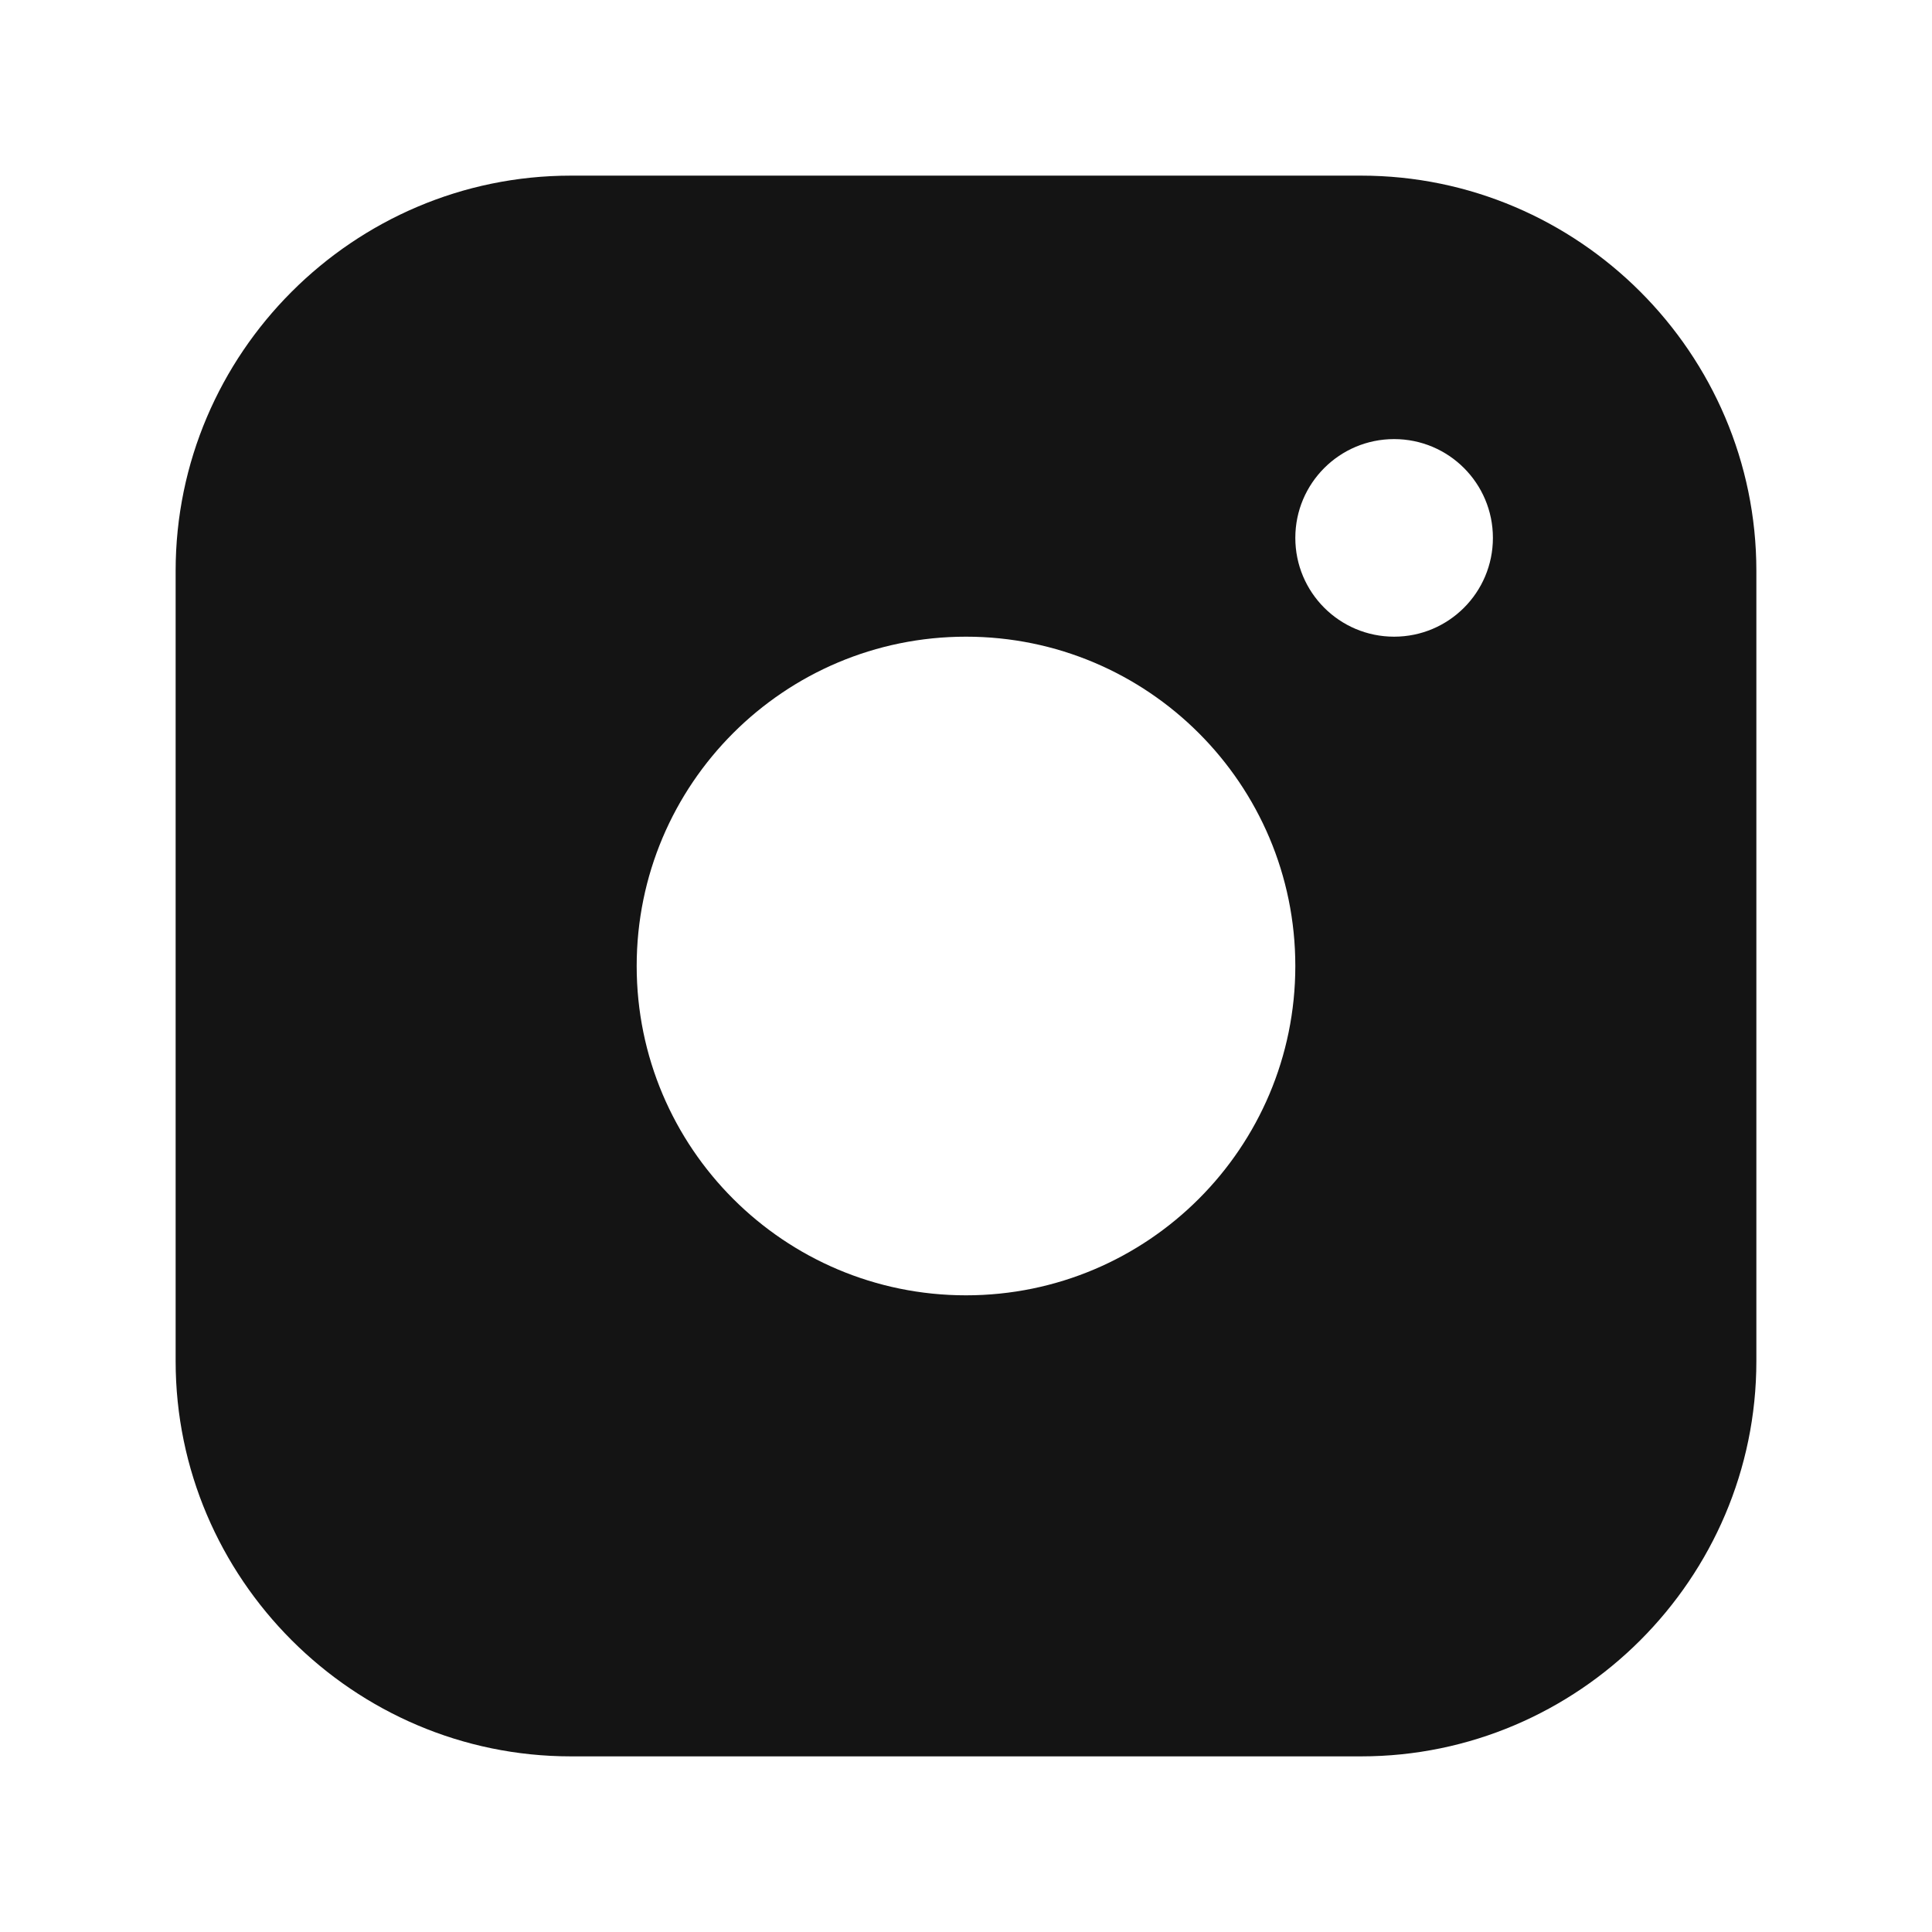
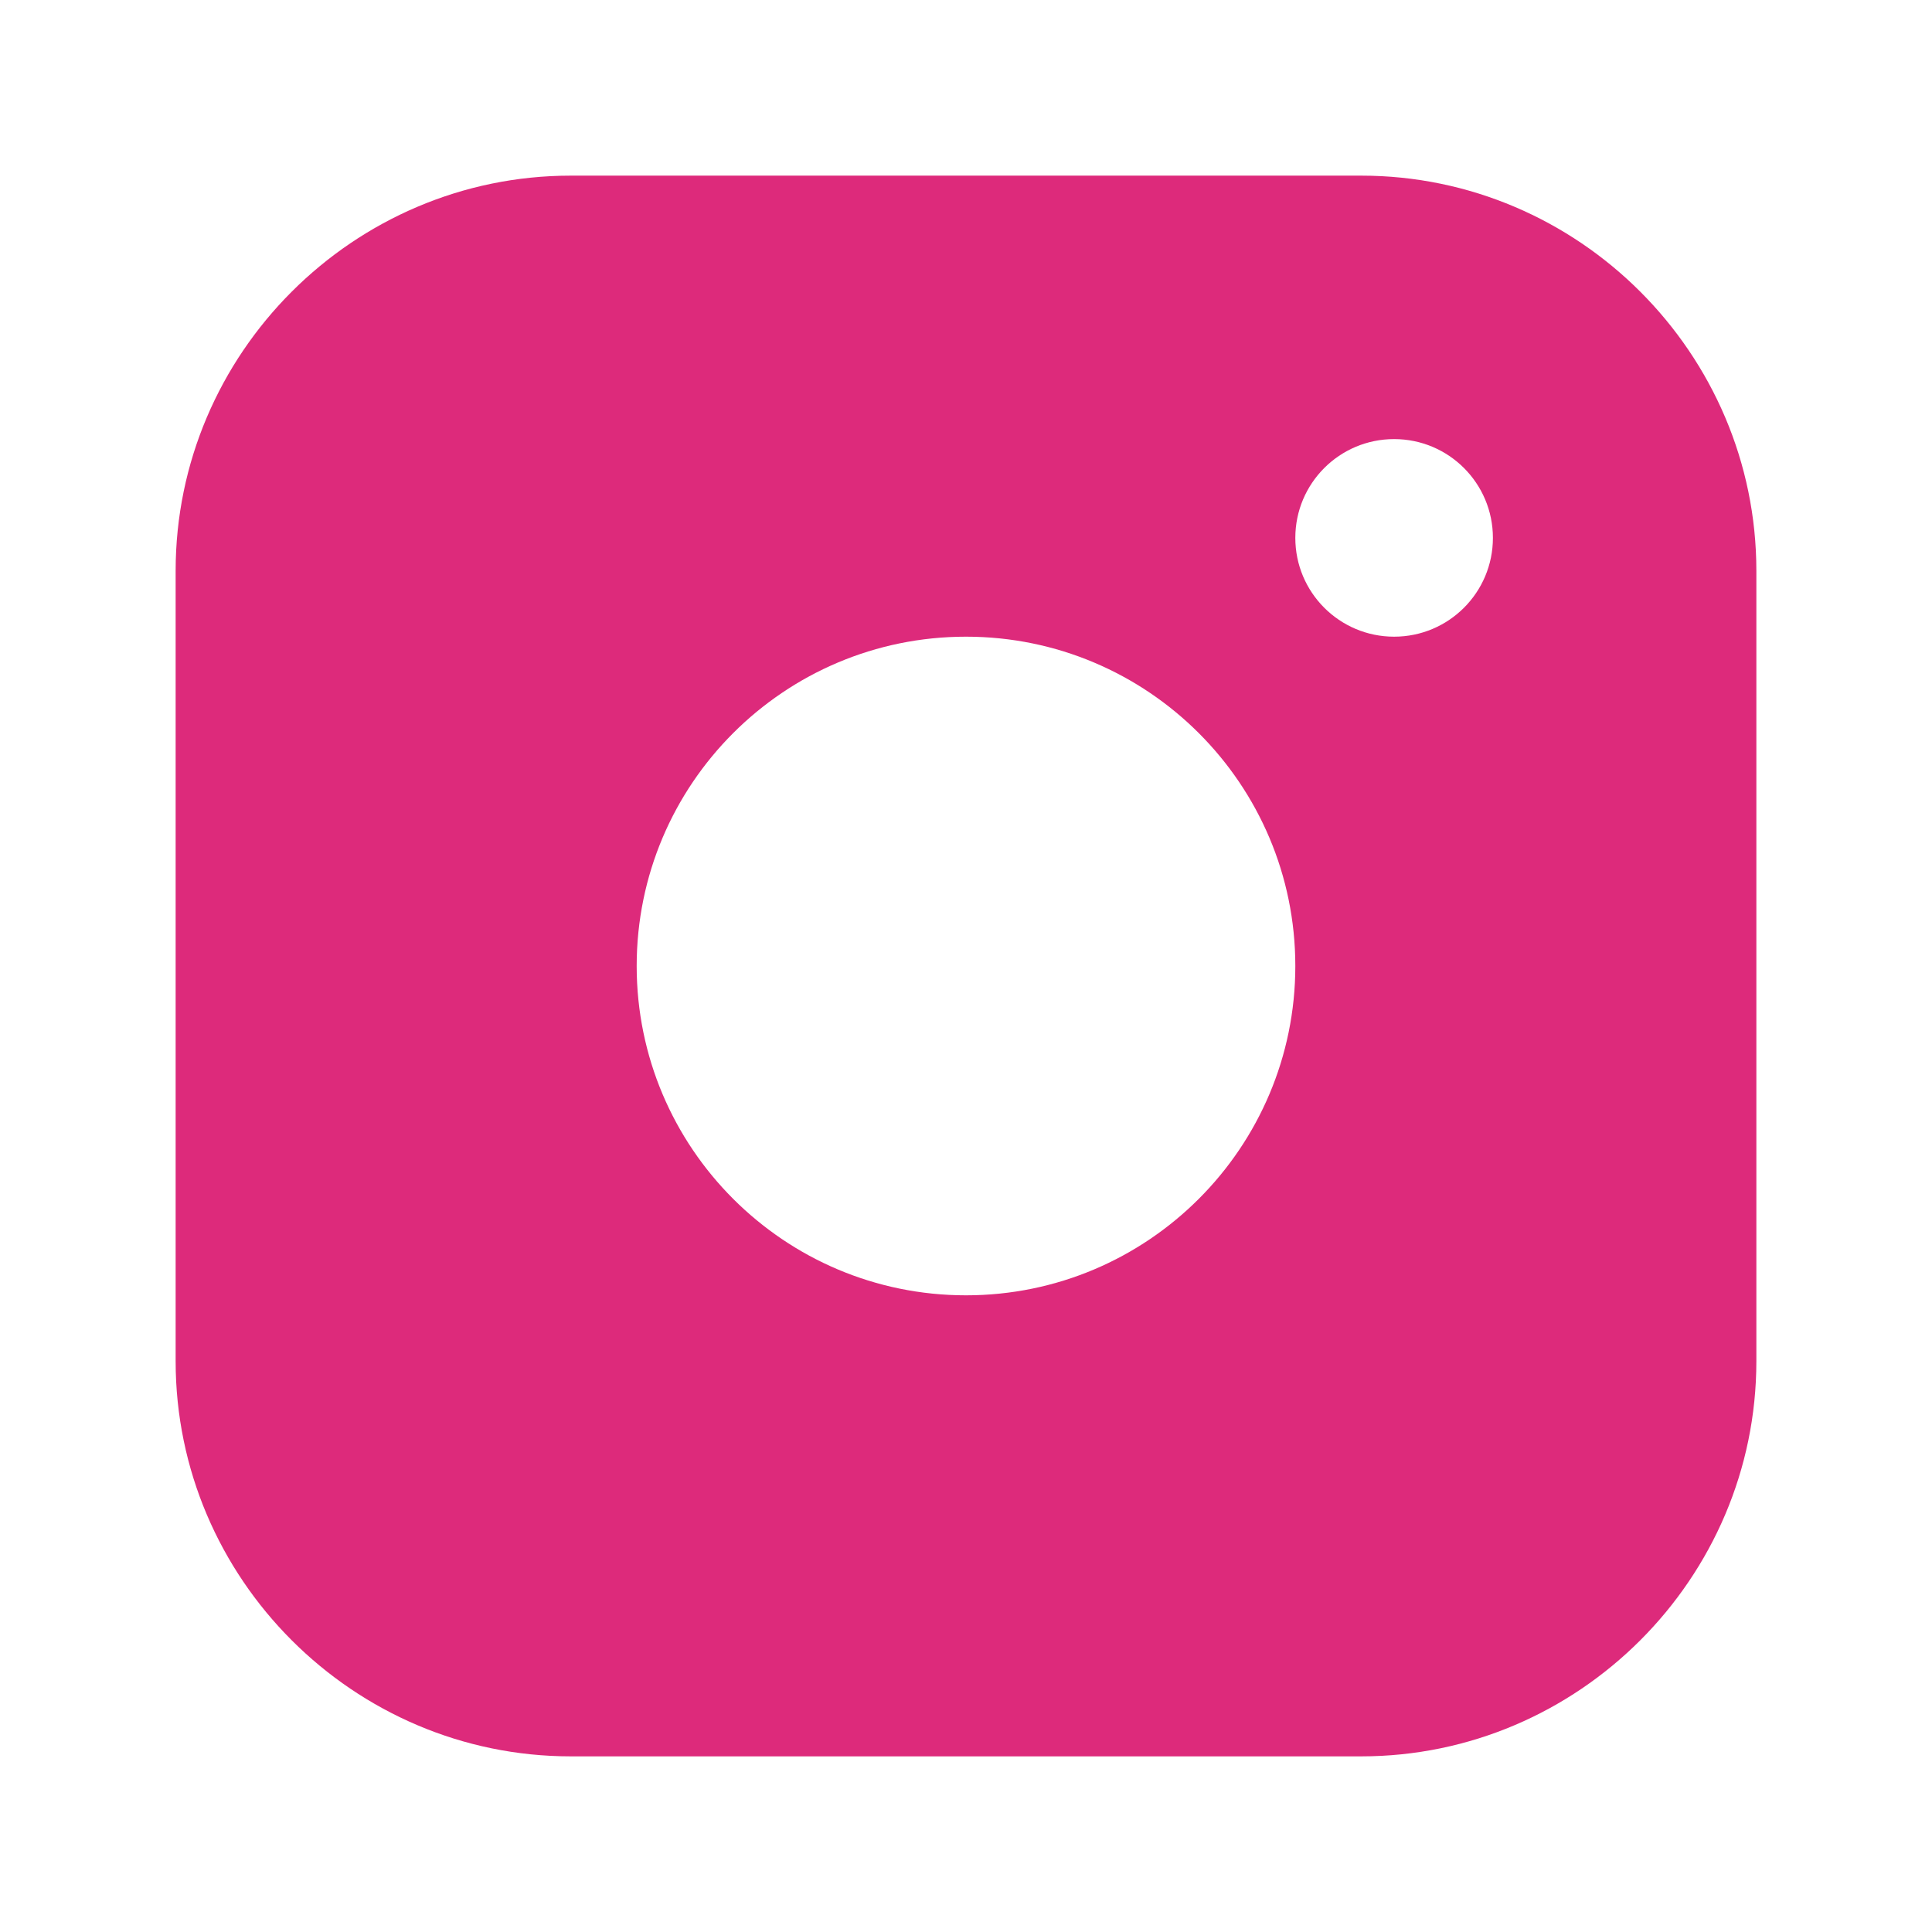
<svg xmlns="http://www.w3.org/2000/svg" width="22" height="22" viewBox="0 0 22 22" fill="none">
-   <path fill-rule="evenodd" clip-rule="evenodd" d="M15.5 2H6.5C4.025 2 2 4.024 2 6.5V15.5C2 17.975 4.025 20 6.5 20H15.5C17.975 20 20 17.975 20 15.5V6.5C20 4.024 17.975 2 15.5 2ZM11 14.75C8.929 14.75 7.25 13.07 7.25 11C7.25 8.929 8.929 7.25 11 7.25C13.07 7.25 14.75 8.929 14.75 11C14.75 13.07 13.07 14.75 11 14.75ZM14.75 6.125C14.75 6.746 15.253 7.25 15.875 7.25C16.497 7.25 17 6.746 17 6.125C17 5.504 16.497 5 15.875 5C15.253 5 14.75 5.504 14.75 6.125Z" fill="#141414" />
+   <path fill-rule="evenodd" clip-rule="evenodd" d="M15.5 2H6.5C4.025 2 2 4.024 2 6.5V15.5C2 17.975 4.025 20 6.5 20H15.5C17.975 20 20 17.975 20 15.5V6.5C20 4.024 17.975 2 15.5 2ZM11 14.75C8.929 14.75 7.25 13.07 7.25 11C7.25 8.929 8.929 7.25 11 7.25C13.07 7.25 14.75 8.929 14.75 11C14.75 13.07 13.07 14.75 11 14.75ZM14.75 6.125C14.75 6.746 15.253 7.25 15.875 7.25C16.497 7.25 17 6.746 17 6.125C17 5.504 16.497 5 15.875 5C15.253 5 14.75 5.504 14.75 6.125Z" fill="#DD2A7B" />
</svg>
